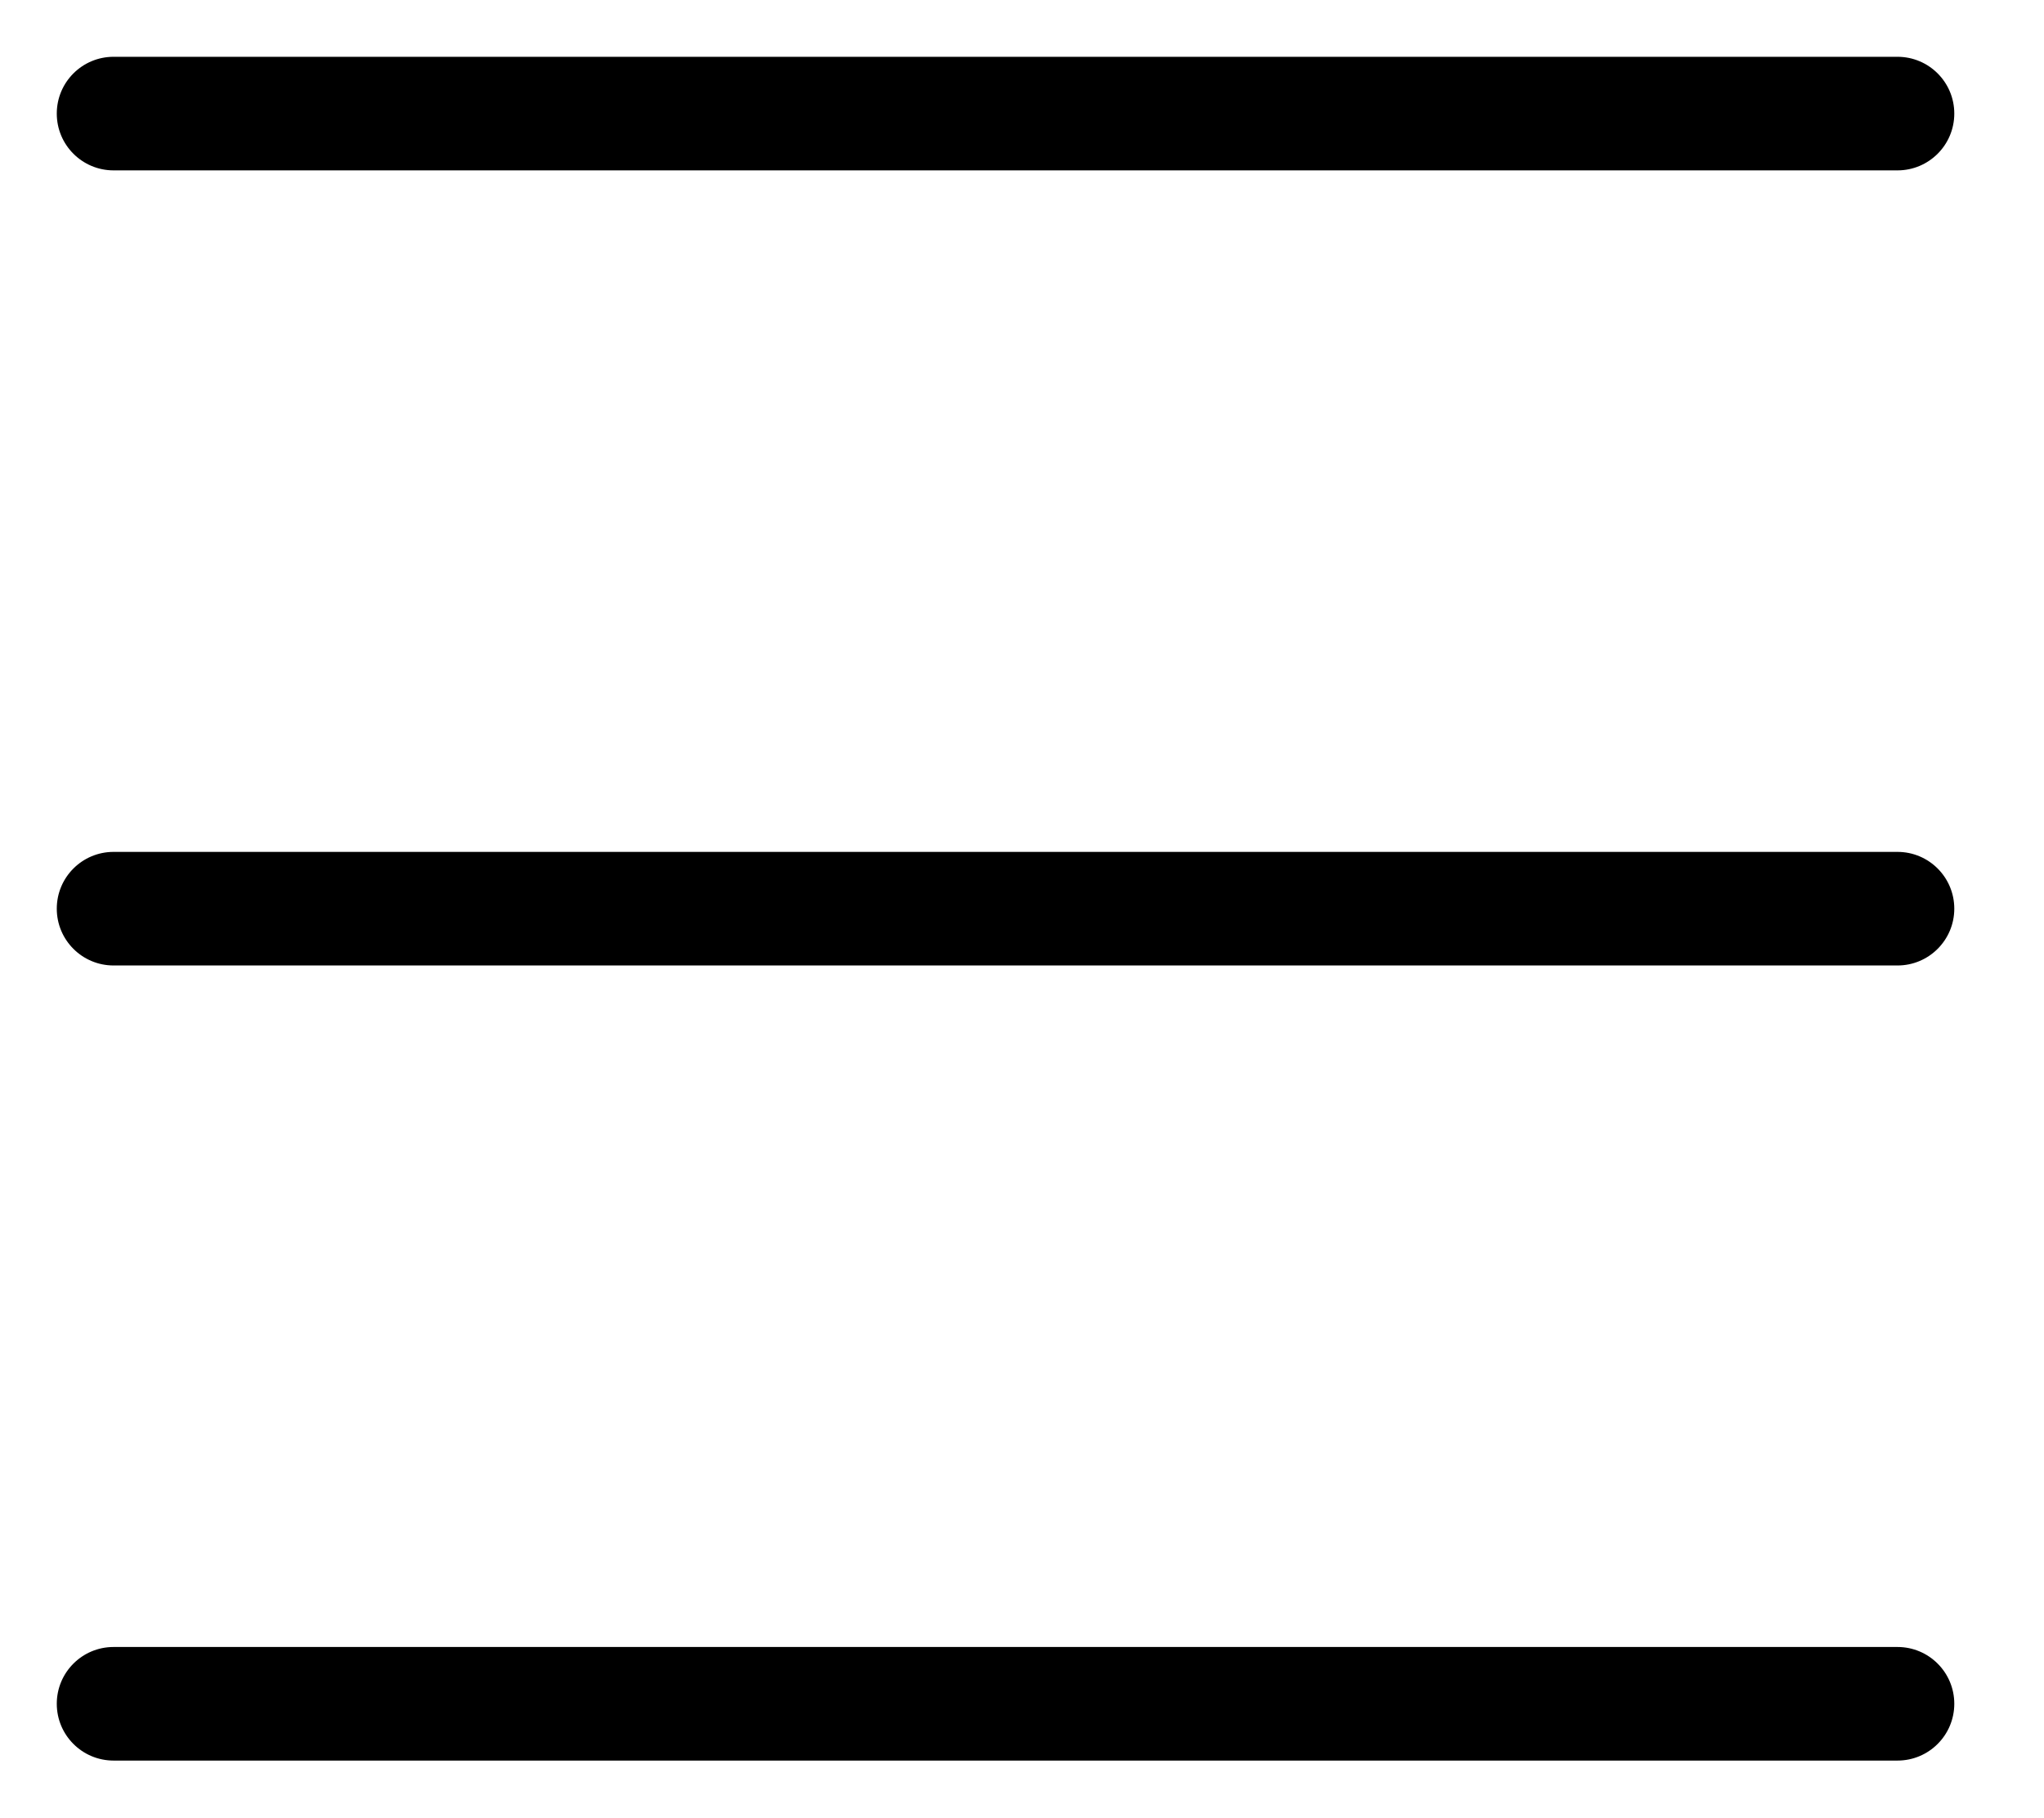
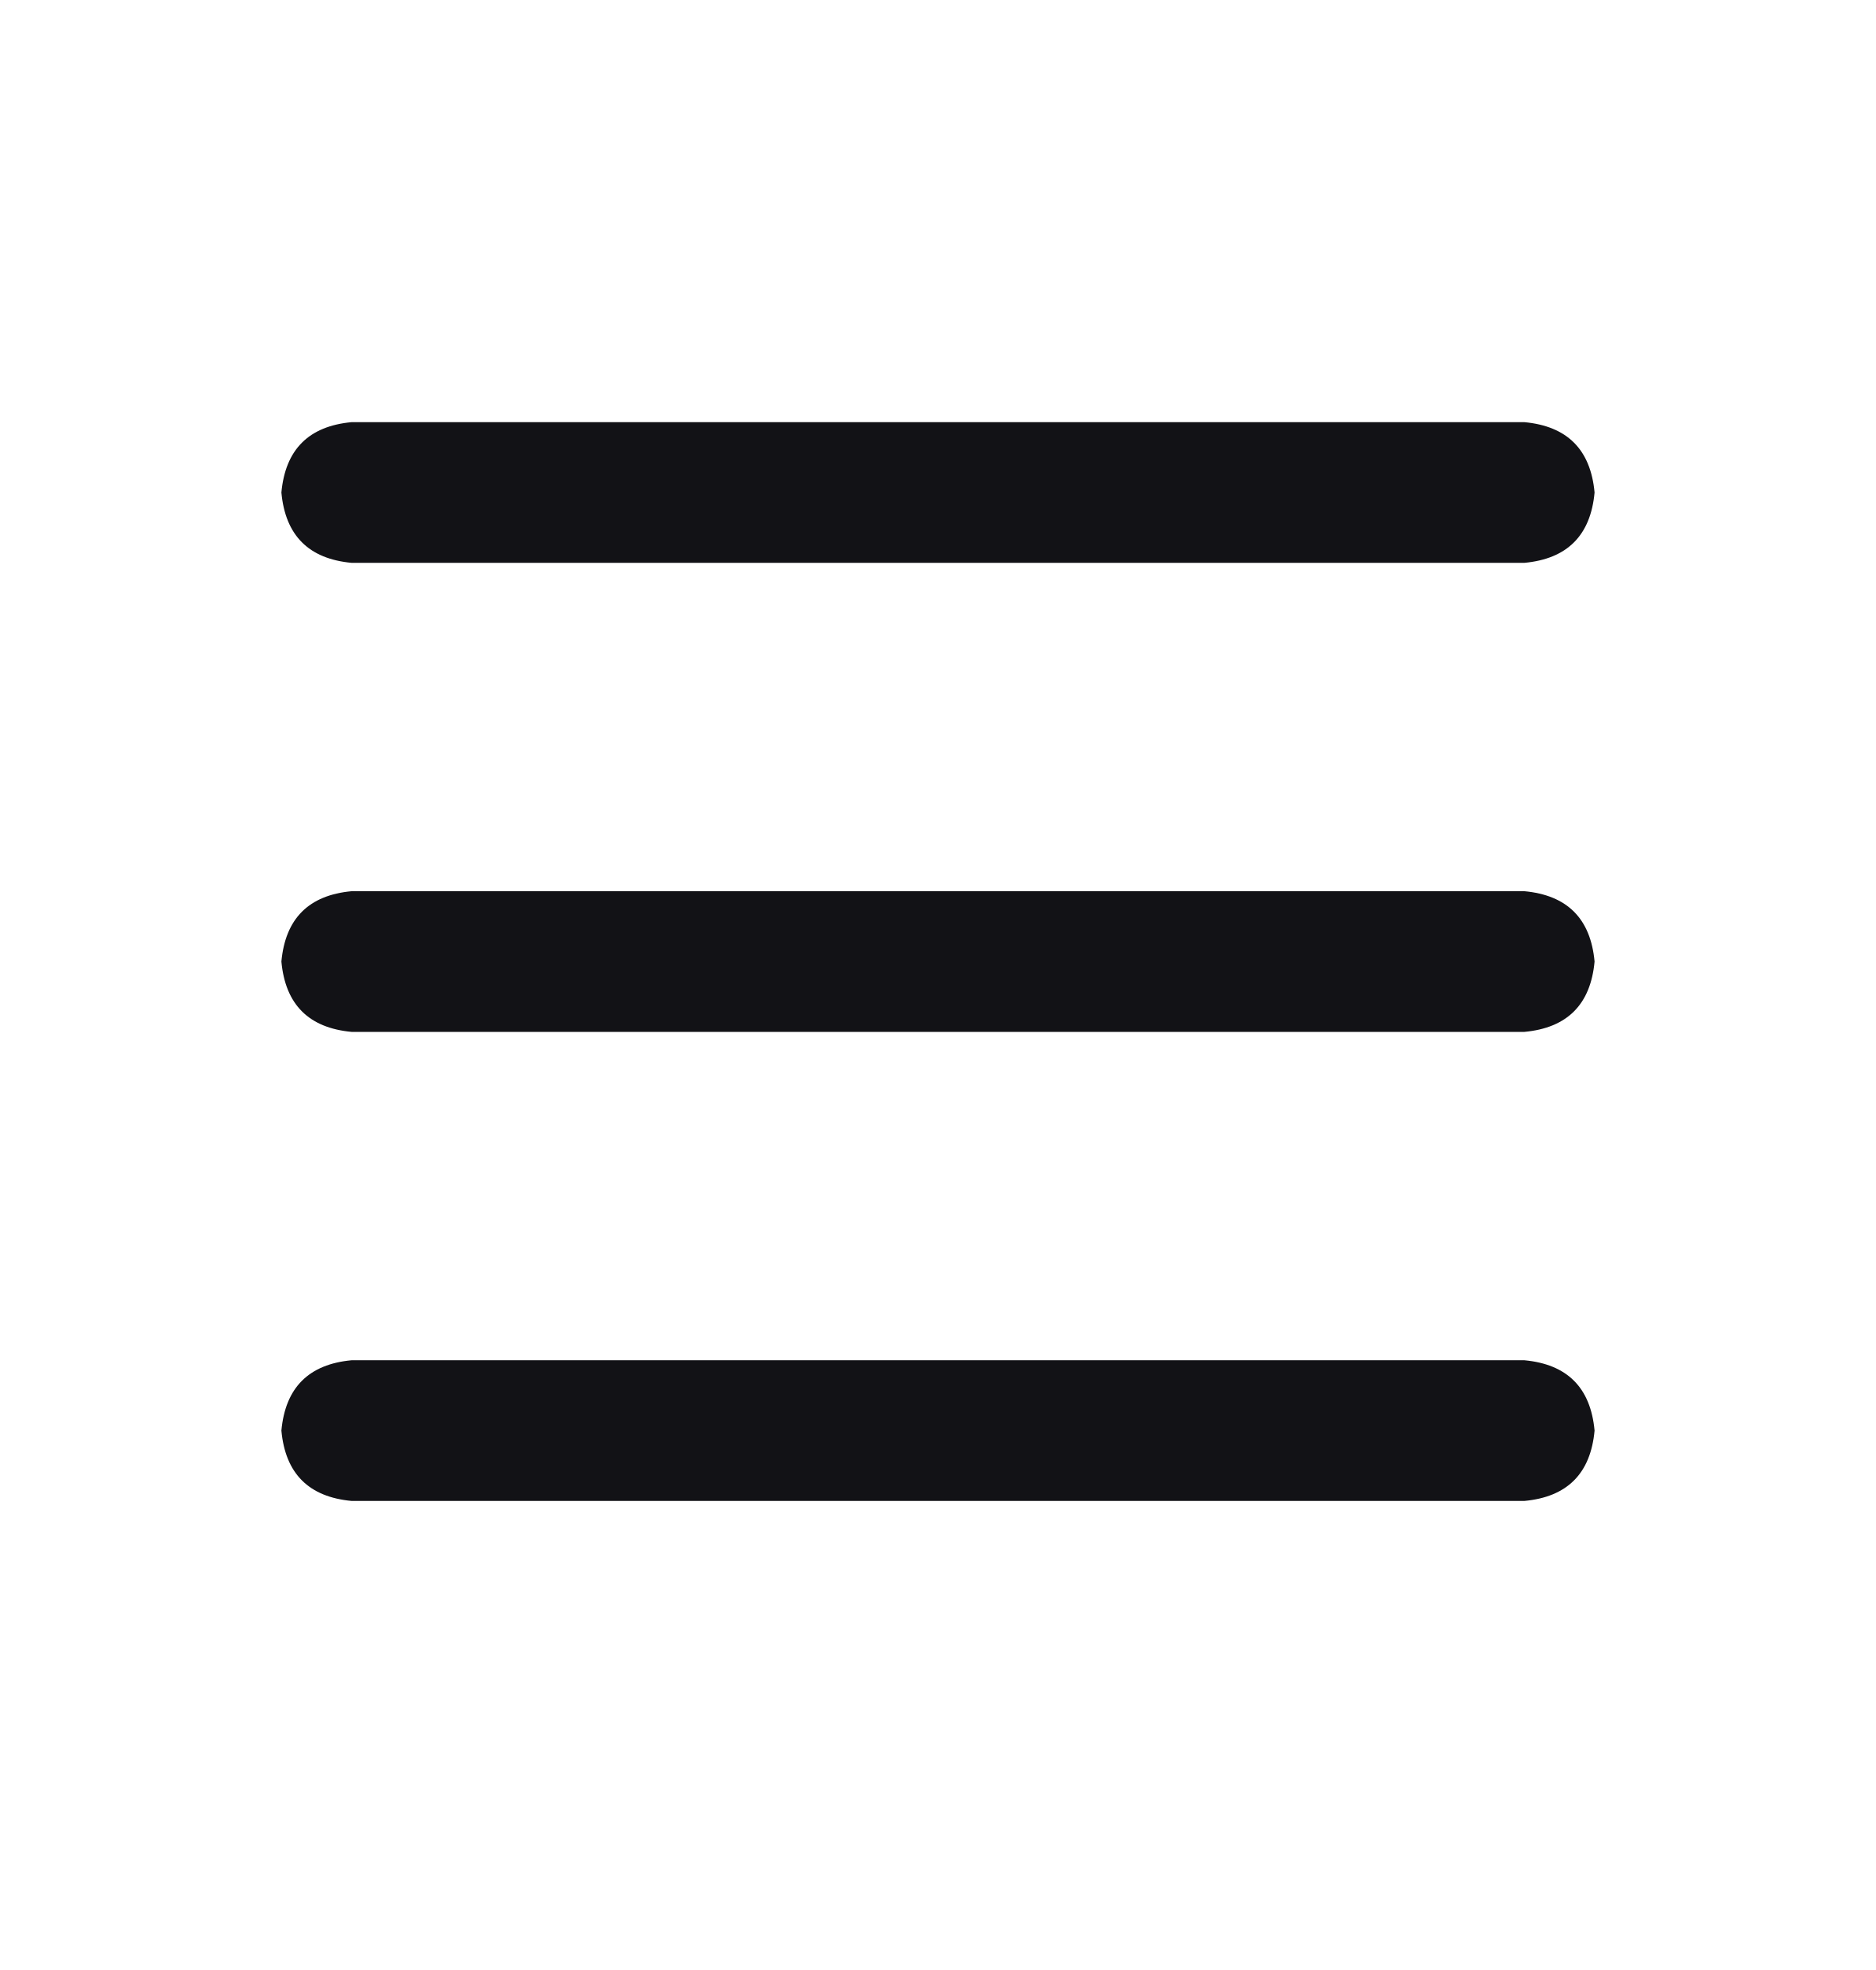
- <svg xmlns="http://www.w3.org/2000/svg" fill="none" class="icon icon-hamburger" viewBox="0 0 18 16">
-   <path fill="currentColor" d="M1 .5a.5.5 0 1 0 0 1h15.71a.5.5 0 0 0 0-1zM.5 8a.5.5 0 0 1 .5-.5h15.71a.5.5 0 0 1 0 1H1A.5.5 0 0 1 .5 8m0 7a.5.5 0 0 1 .5-.5h15.71a.5.5 0 0 1 0 1H1a.5.5 0 0 1-.5-.5" />
+ <svg xmlns="http://www.w3.org/2000/svg" width="20" height="21" viewBox="0 0 20 21" fill="none" class="icon icon-hamburger">
+   <path d="M3 5.25C3.042 4.792 3.292 4.542 3.75 4.5H16.25C16.708 4.542 16.958 4.792 17 5.25C16.958 5.708 16.708 5.958 16.25 6H3.75C3.292 5.958 3.042 5.708 3 5.25ZM3 10.25C3.042 9.792 3.292 9.542 3.75 9.5H16.25C16.708 9.542 16.958 9.792 17 10.25C16.958 10.708 16.708 10.958 16.25 11H3.75C3.292 10.958 3.042 10.708 3 10.25ZM16.25 16H3.75C3.292 15.958 3.042 15.708 3 15.25C3.042 14.792 3.292 14.542 3.75 14.5H16.25C16.708 14.542 16.958 14.792 17 15.25C16.958 15.708 16.708 15.958 16.25 16Z" fill="#121216" />
</svg>
